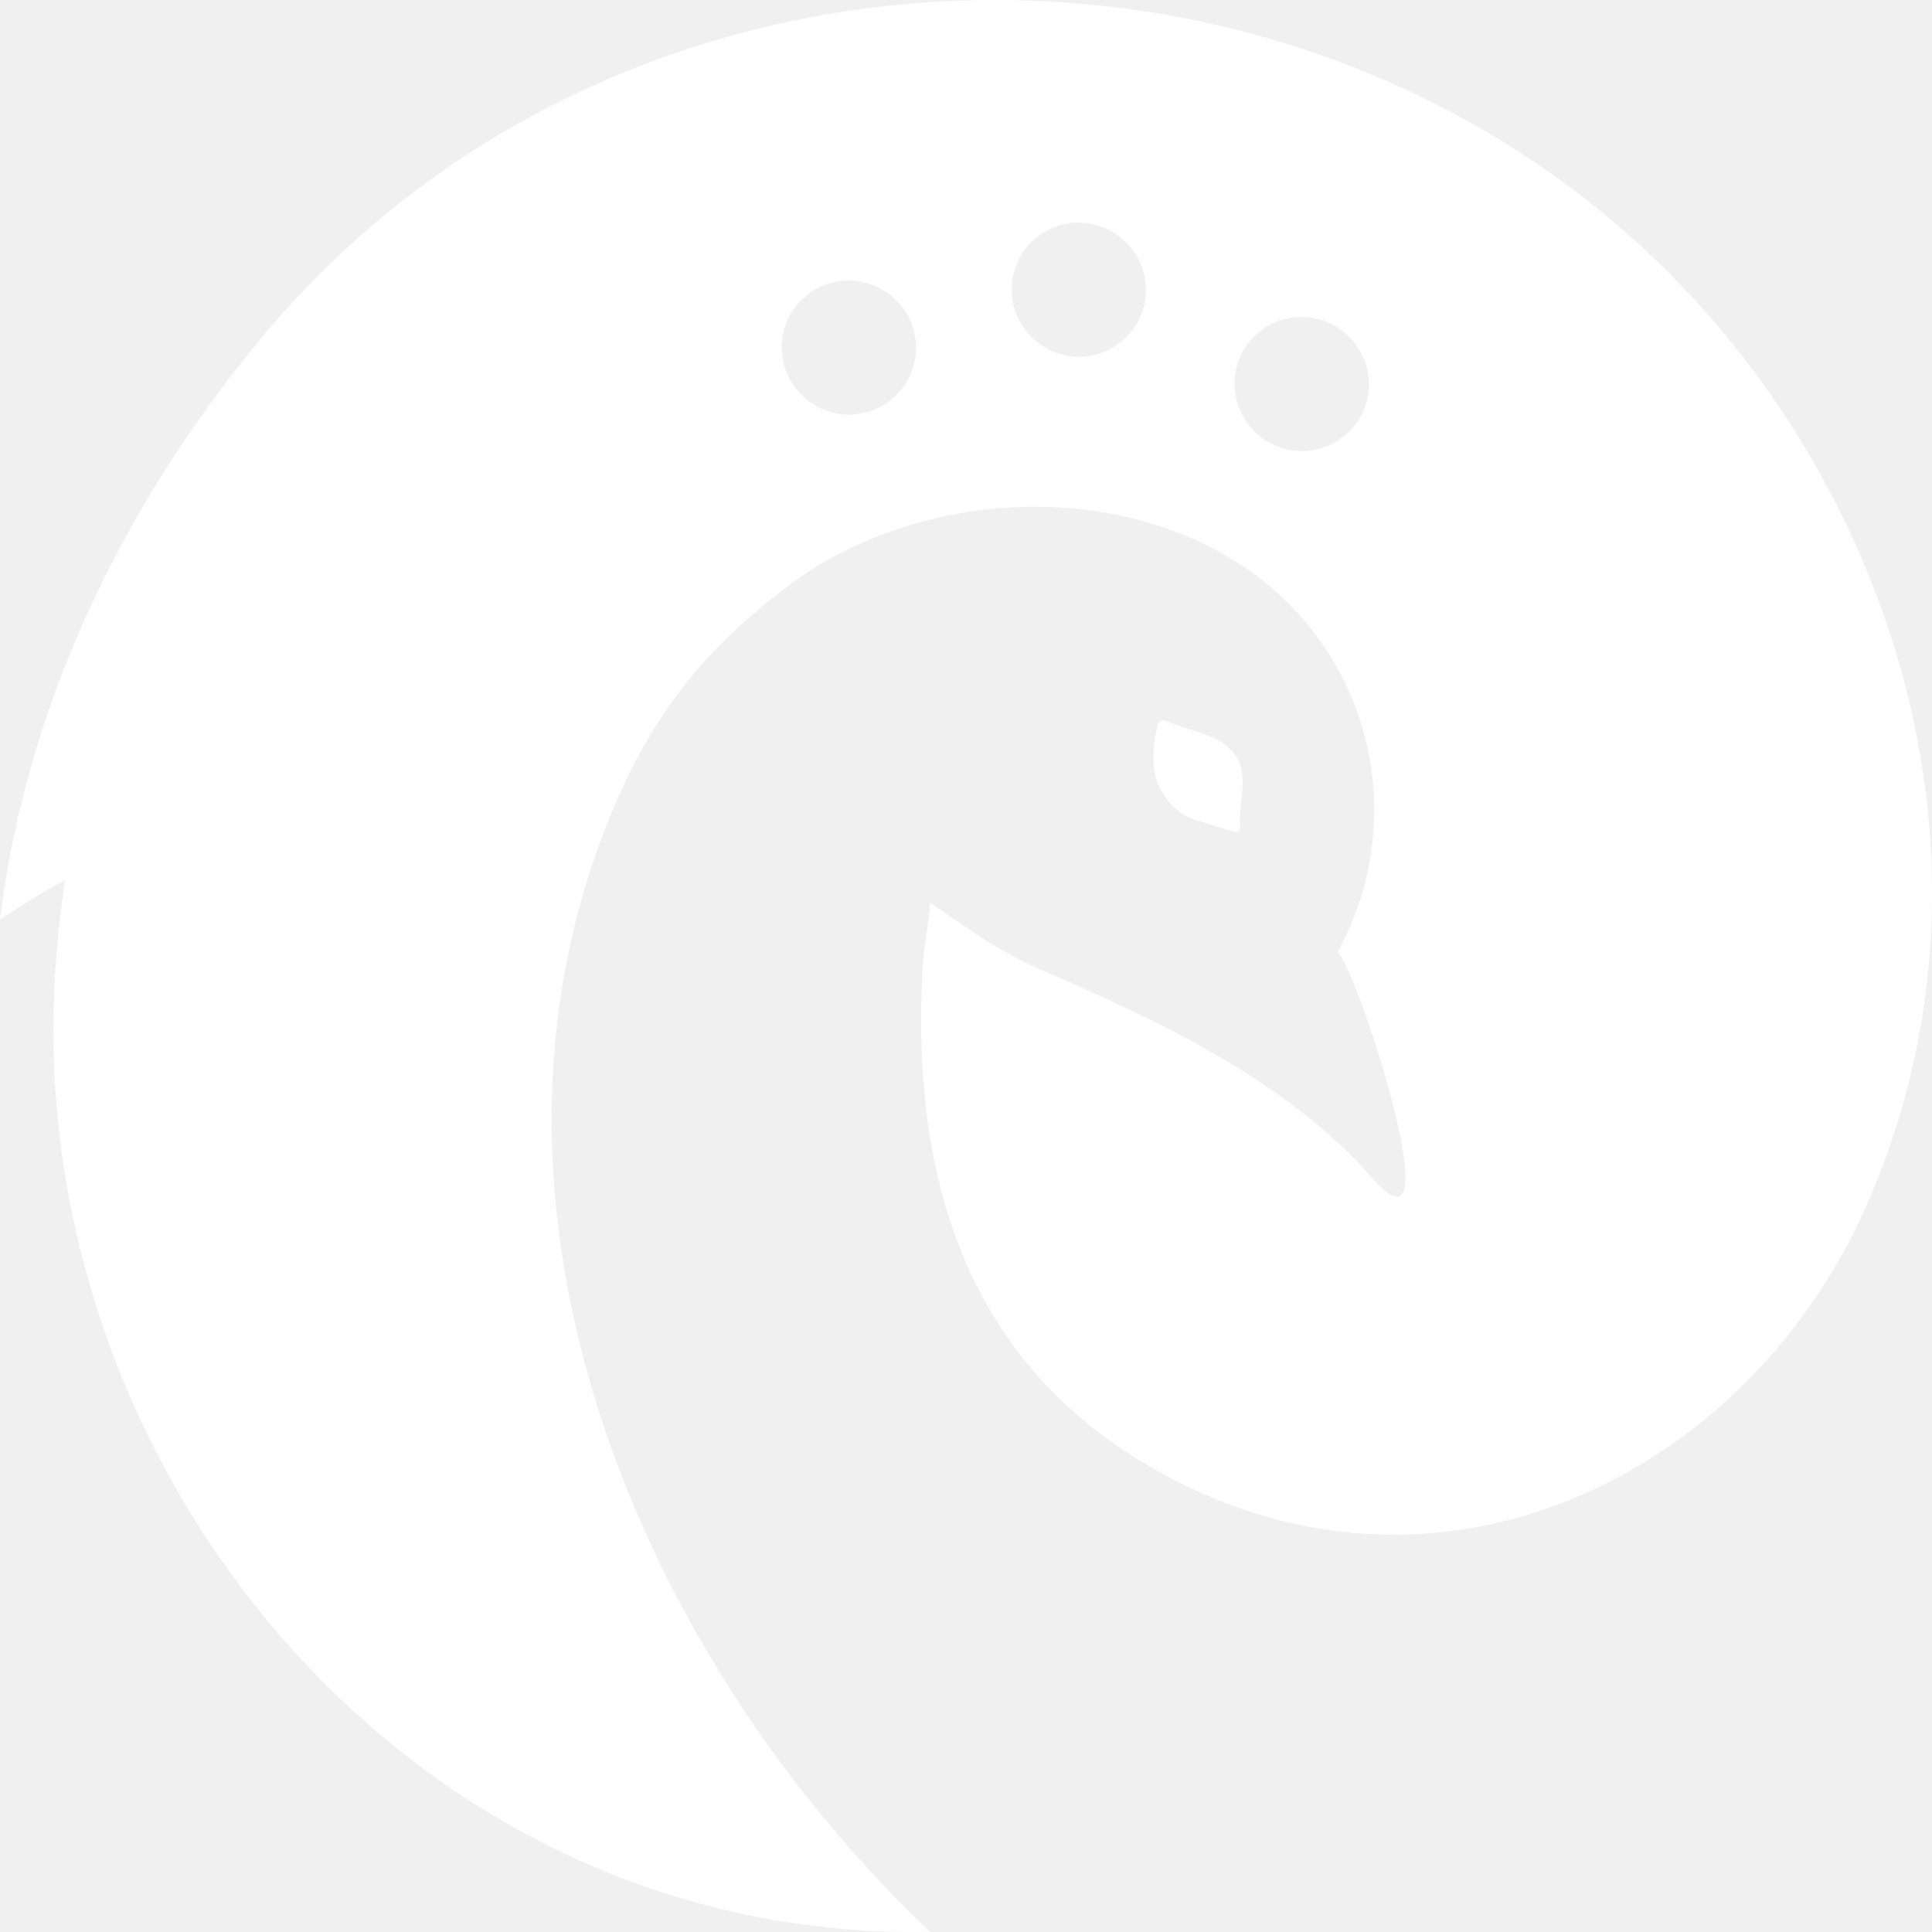
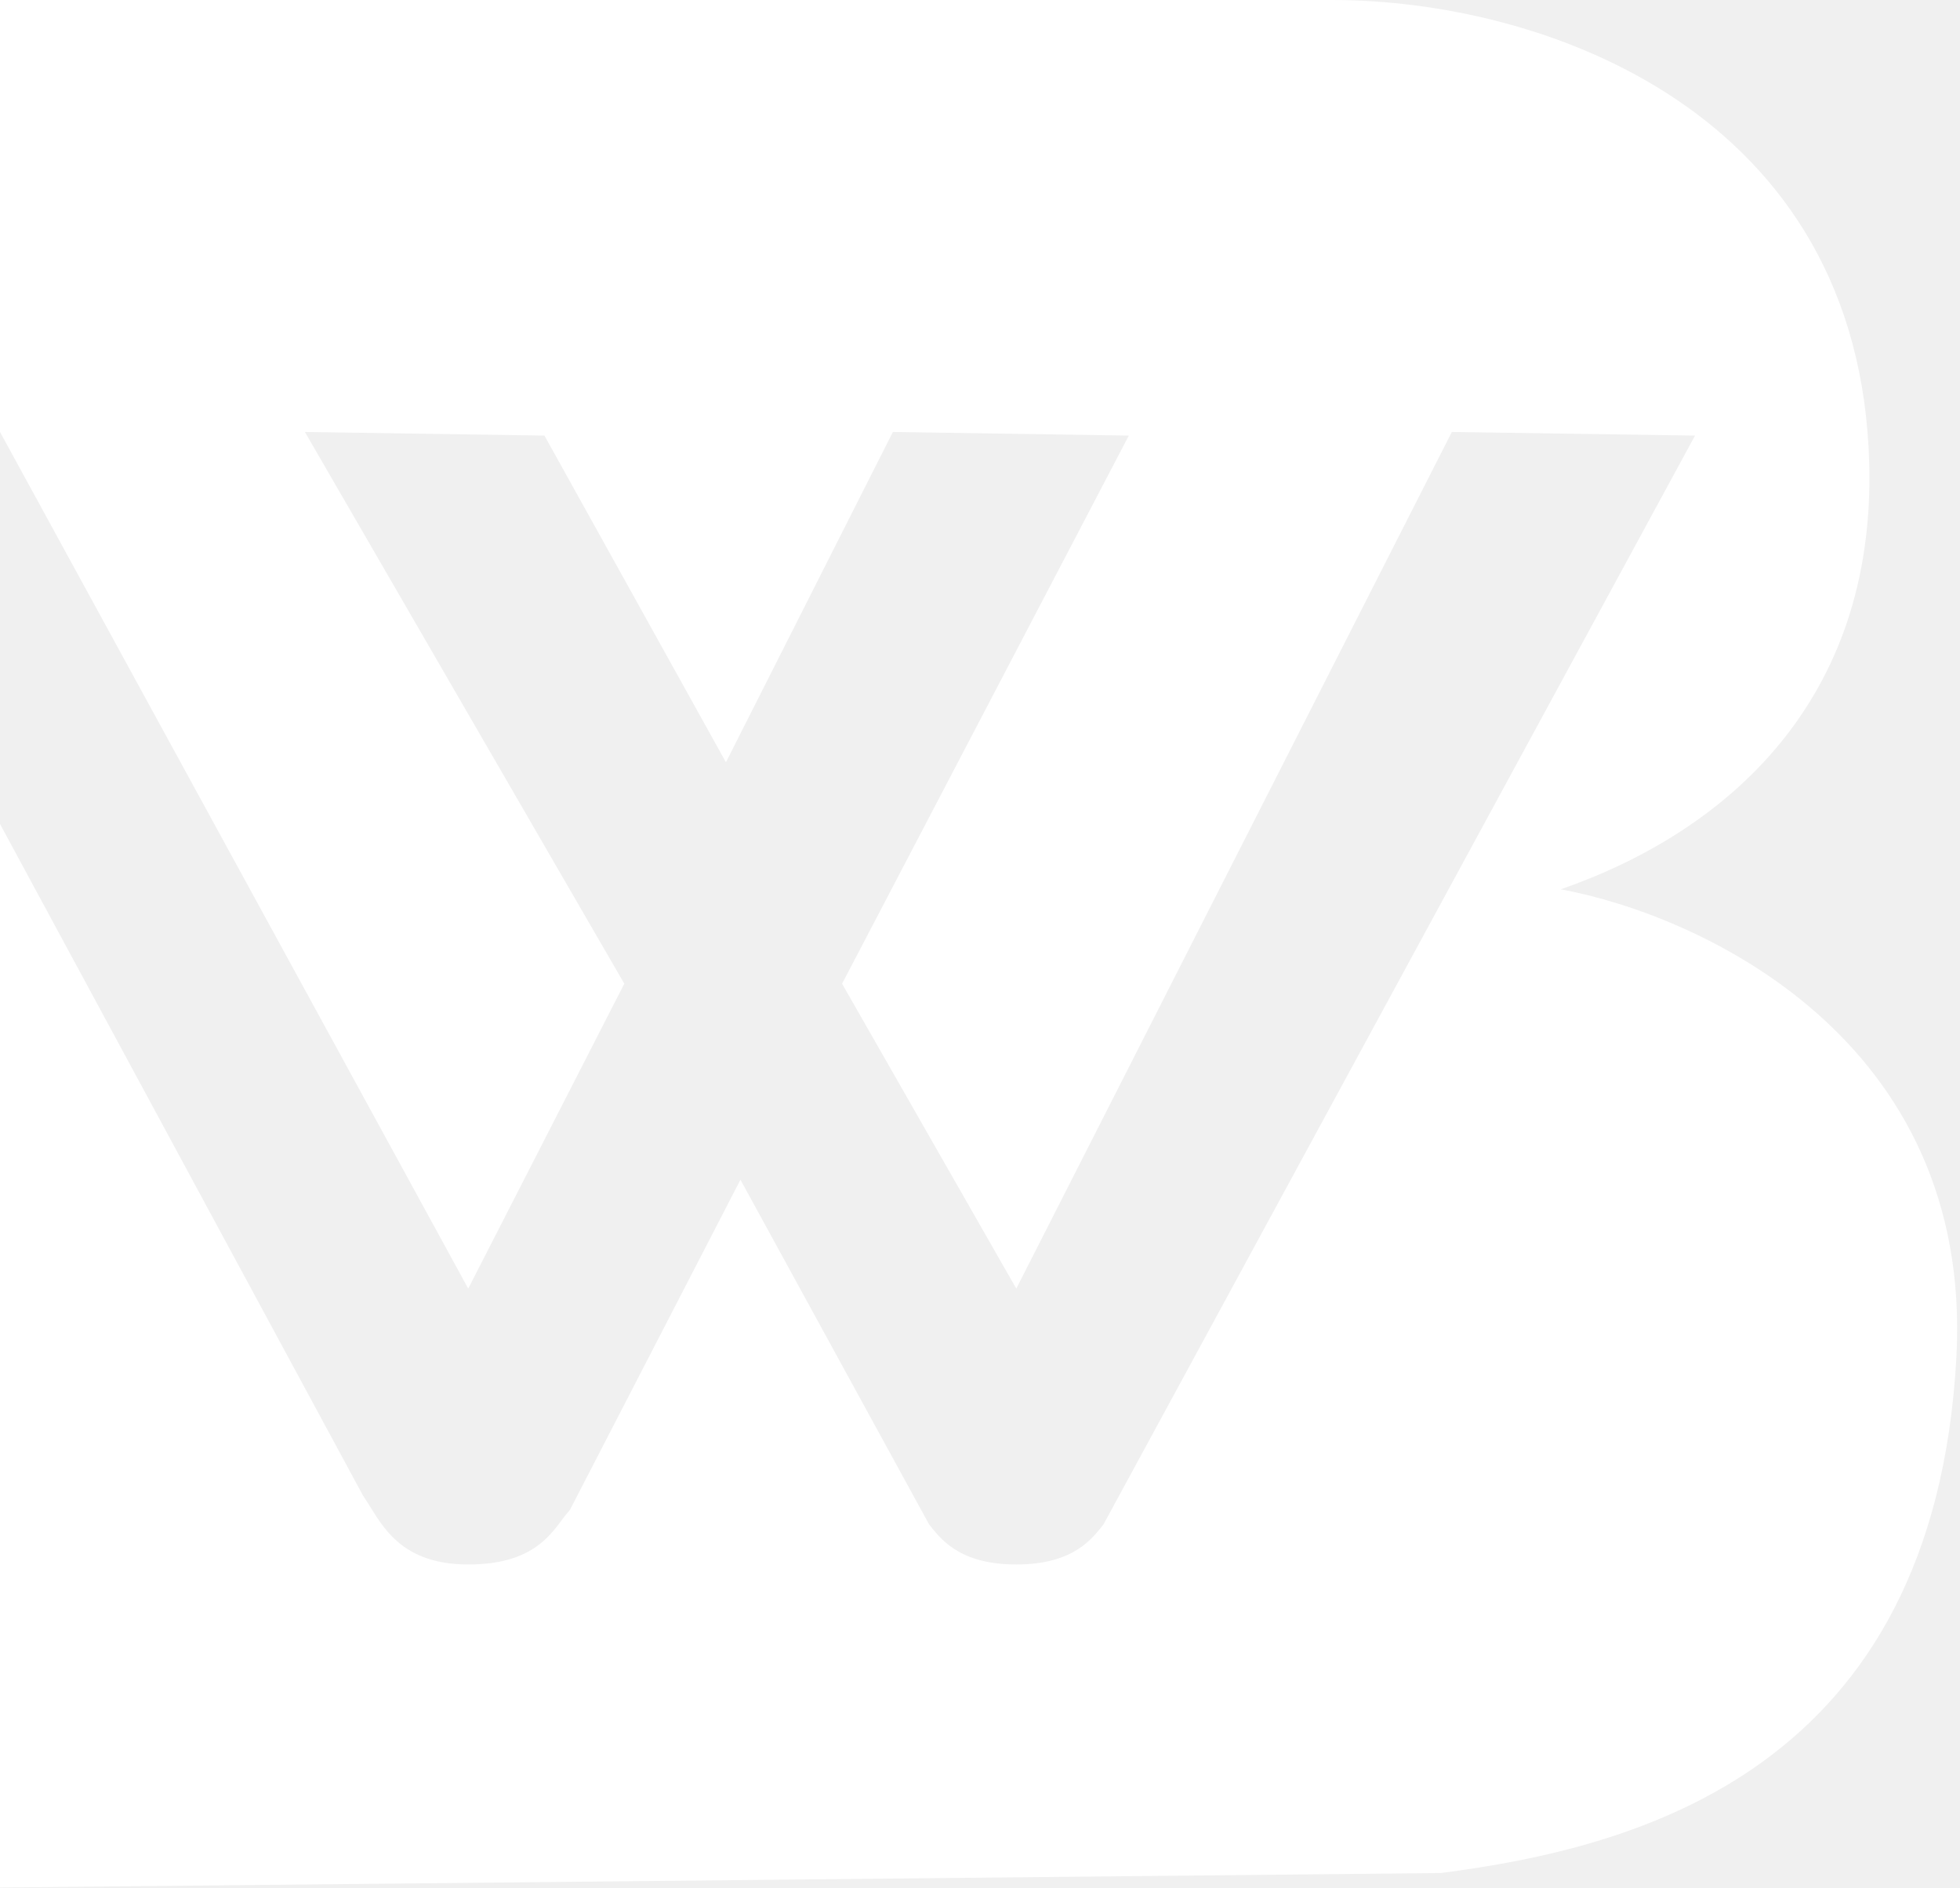
- <svg xmlns="http://www.w3.org/2000/svg" width="200" height="200" viewBox="0 0 200 200" fill="none">
-   <g clip-path="url(#clip0)">
-     <path d="M185.902 44.791C151.023 -10.96 68.498 -15.262 26.845 35.229C12.663 52.421 2.724 72.987 0 95.189C0 95.189 4.214 92.377 6.741 91.129C5.935 96.28 5.532 101.486 5.535 106.699C5.535 155.909 44.679 200.986 96.28 199.98C66.064 171.315 46.855 125.303 62.921 85.099C67.128 74.574 72.422 67.598 81.474 60.74C94.345 50.989 114.333 49.454 128.108 58.252C134.681 62.405 139.41 68.897 141.325 76.401C143.241 83.905 142.199 91.854 138.413 98.619C139.835 98.427 150.955 132.066 142.103 121.996C133.041 111.691 119.876 105.661 107.51 100.276C103.295 98.44 99.999 95.965 96.279 93.447C96.164 95.687 95.632 97.933 95.505 100.182C94.229 123.445 100.854 143.327 123.113 153.976C151.114 167.373 181.226 151.823 193.135 124.969C205.044 98.115 200.708 68.458 185.902 44.791ZM92.399 41.252C92.374 41.275 92.347 41.296 92.32 41.316C91.629 41.894 90.83 42.332 89.969 42.603C89.108 42.875 88.201 42.975 87.301 42.898C86.401 42.821 85.525 42.569 84.724 42.155C83.922 41.742 83.21 41.175 82.628 40.488C82.604 40.458 82.578 40.429 82.549 40.402C81.699 39.396 81.154 38.171 80.978 36.868C80.803 35.566 81.004 34.241 81.558 33.048C82.112 31.855 82.997 30.843 84.108 30.131C85.219 29.419 86.511 29.037 87.833 29.028C88.85 29.038 89.853 29.264 90.775 29.693C91.696 30.121 92.514 30.741 93.174 31.511C94.367 32.907 94.955 34.715 94.81 36.541C94.664 38.367 93.797 40.06 92.397 41.252H92.399ZM116.203 35.243C116.179 35.271 116.153 35.297 116.125 35.322C114.726 36.489 112.918 37.058 111.098 36.901C109.278 36.745 107.595 35.876 106.419 34.487C106.394 34.464 106.372 34.437 106.354 34.408C105.505 33.403 104.96 32.179 104.784 30.878C104.608 29.576 104.808 28.252 105.36 27.06C105.913 25.867 106.795 24.856 107.904 24.143C109.013 23.43 110.303 23.045 111.623 23.034C112.641 23.042 113.645 23.268 114.566 23.696C115.488 24.125 116.306 24.746 116.964 25.517C118.16 26.907 118.751 28.713 118.609 30.536C118.466 32.36 117.601 34.053 116.203 35.243ZM139.284 45.019C139.262 45.041 139.233 45.062 139.212 45.084C138.52 45.664 137.72 46.103 136.857 46.376C135.994 46.648 135.086 46.75 134.184 46.673C133.282 46.597 132.404 46.345 131.6 45.931C130.796 45.518 130.082 44.951 129.499 44.263C129.481 44.238 129.462 44.214 129.441 44.192C128.587 43.187 128.039 41.962 127.861 40.659C127.682 39.356 127.88 38.03 128.432 36.835C128.984 35.641 129.867 34.627 130.978 33.913C132.088 33.198 133.381 32.813 134.703 32.803C135.721 32.808 136.726 33.033 137.648 33.462C138.57 33.891 139.387 34.513 140.044 35.286C141.24 36.678 141.831 38.484 141.689 40.309C141.546 42.134 140.681 43.828 139.284 45.019Z" fill="white" />
-     <path d="M123.752 84.884C124.058 84.987 126.37 85.704 127.629 86.062C128.573 86.331 128.314 85.492 128.34 84.839C128.412 82.939 129.075 80.373 128.14 78.596C126.661 75.939 123.397 75.855 120.889 74.689C120.422 74.474 119.962 74.546 119.843 75.045C119.311 77.276 119.005 80.172 120.457 82.218C121.18 83.486 122.356 84.438 123.752 84.884Z" fill="white" />
-   </g>
-   <defs>
-     <clipPath id="clip0">
-       <rect width="200" height="200" rx="2" fill="white" />
-     </clipPath>
-   </defs>
+ <svg xmlns="http://www.w3.org/2000/svg" width="270" height="260" viewBox="0 0 270 260" fill="none">
+   <path d="M183.5 0H0V59.5L64.5 177.5L86 135.5L42 59.5L75 60L100 105L123 59.5L155.5 60L116 135.5L140 177.5L200 59.5L233.5 60L152 210C150.5 211.833 148 215.5 140 215.5C132 215.5 129.5 211.833 128 210L102 162.5L78.5 208C76.333 210.333 74.5 215.5 64.5 215.5C54.5 215.5 52.333 209.333 50 206L0 113.5V260L198.5 258C225.5 254.5 266.391 244 269.5 187C271.9 143 234 126 215 122.5C238 114.5 258.299 96.5 257.5 64C256.3 15.2 212.5 0 183.5 0Z" fill="white" />
</svg>
